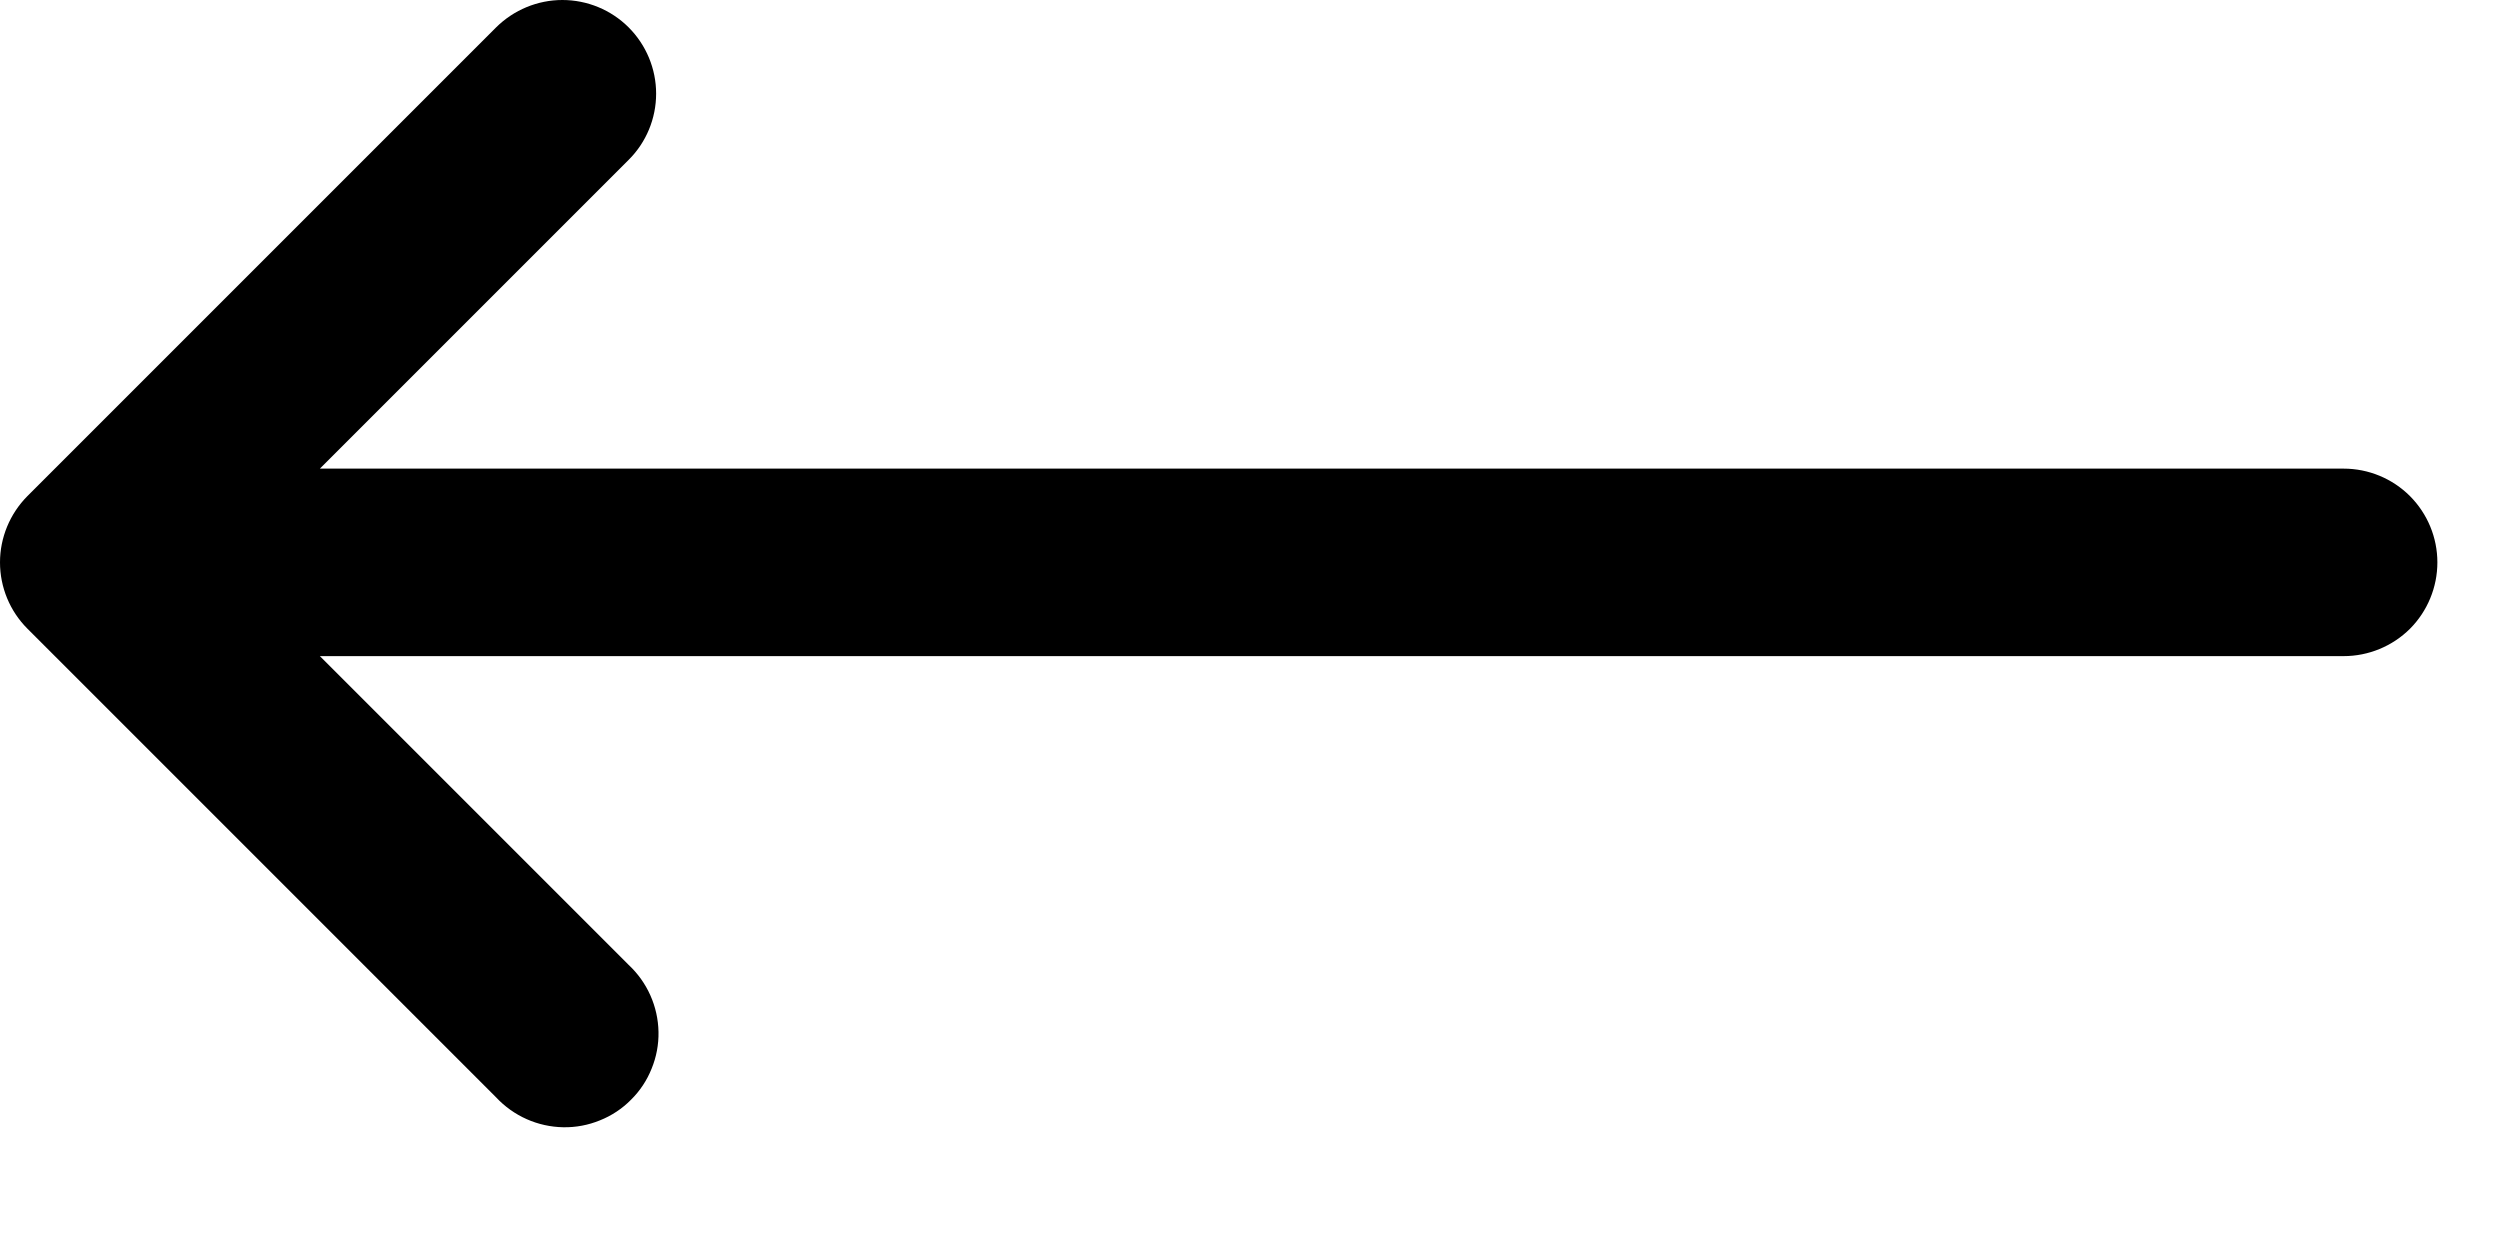
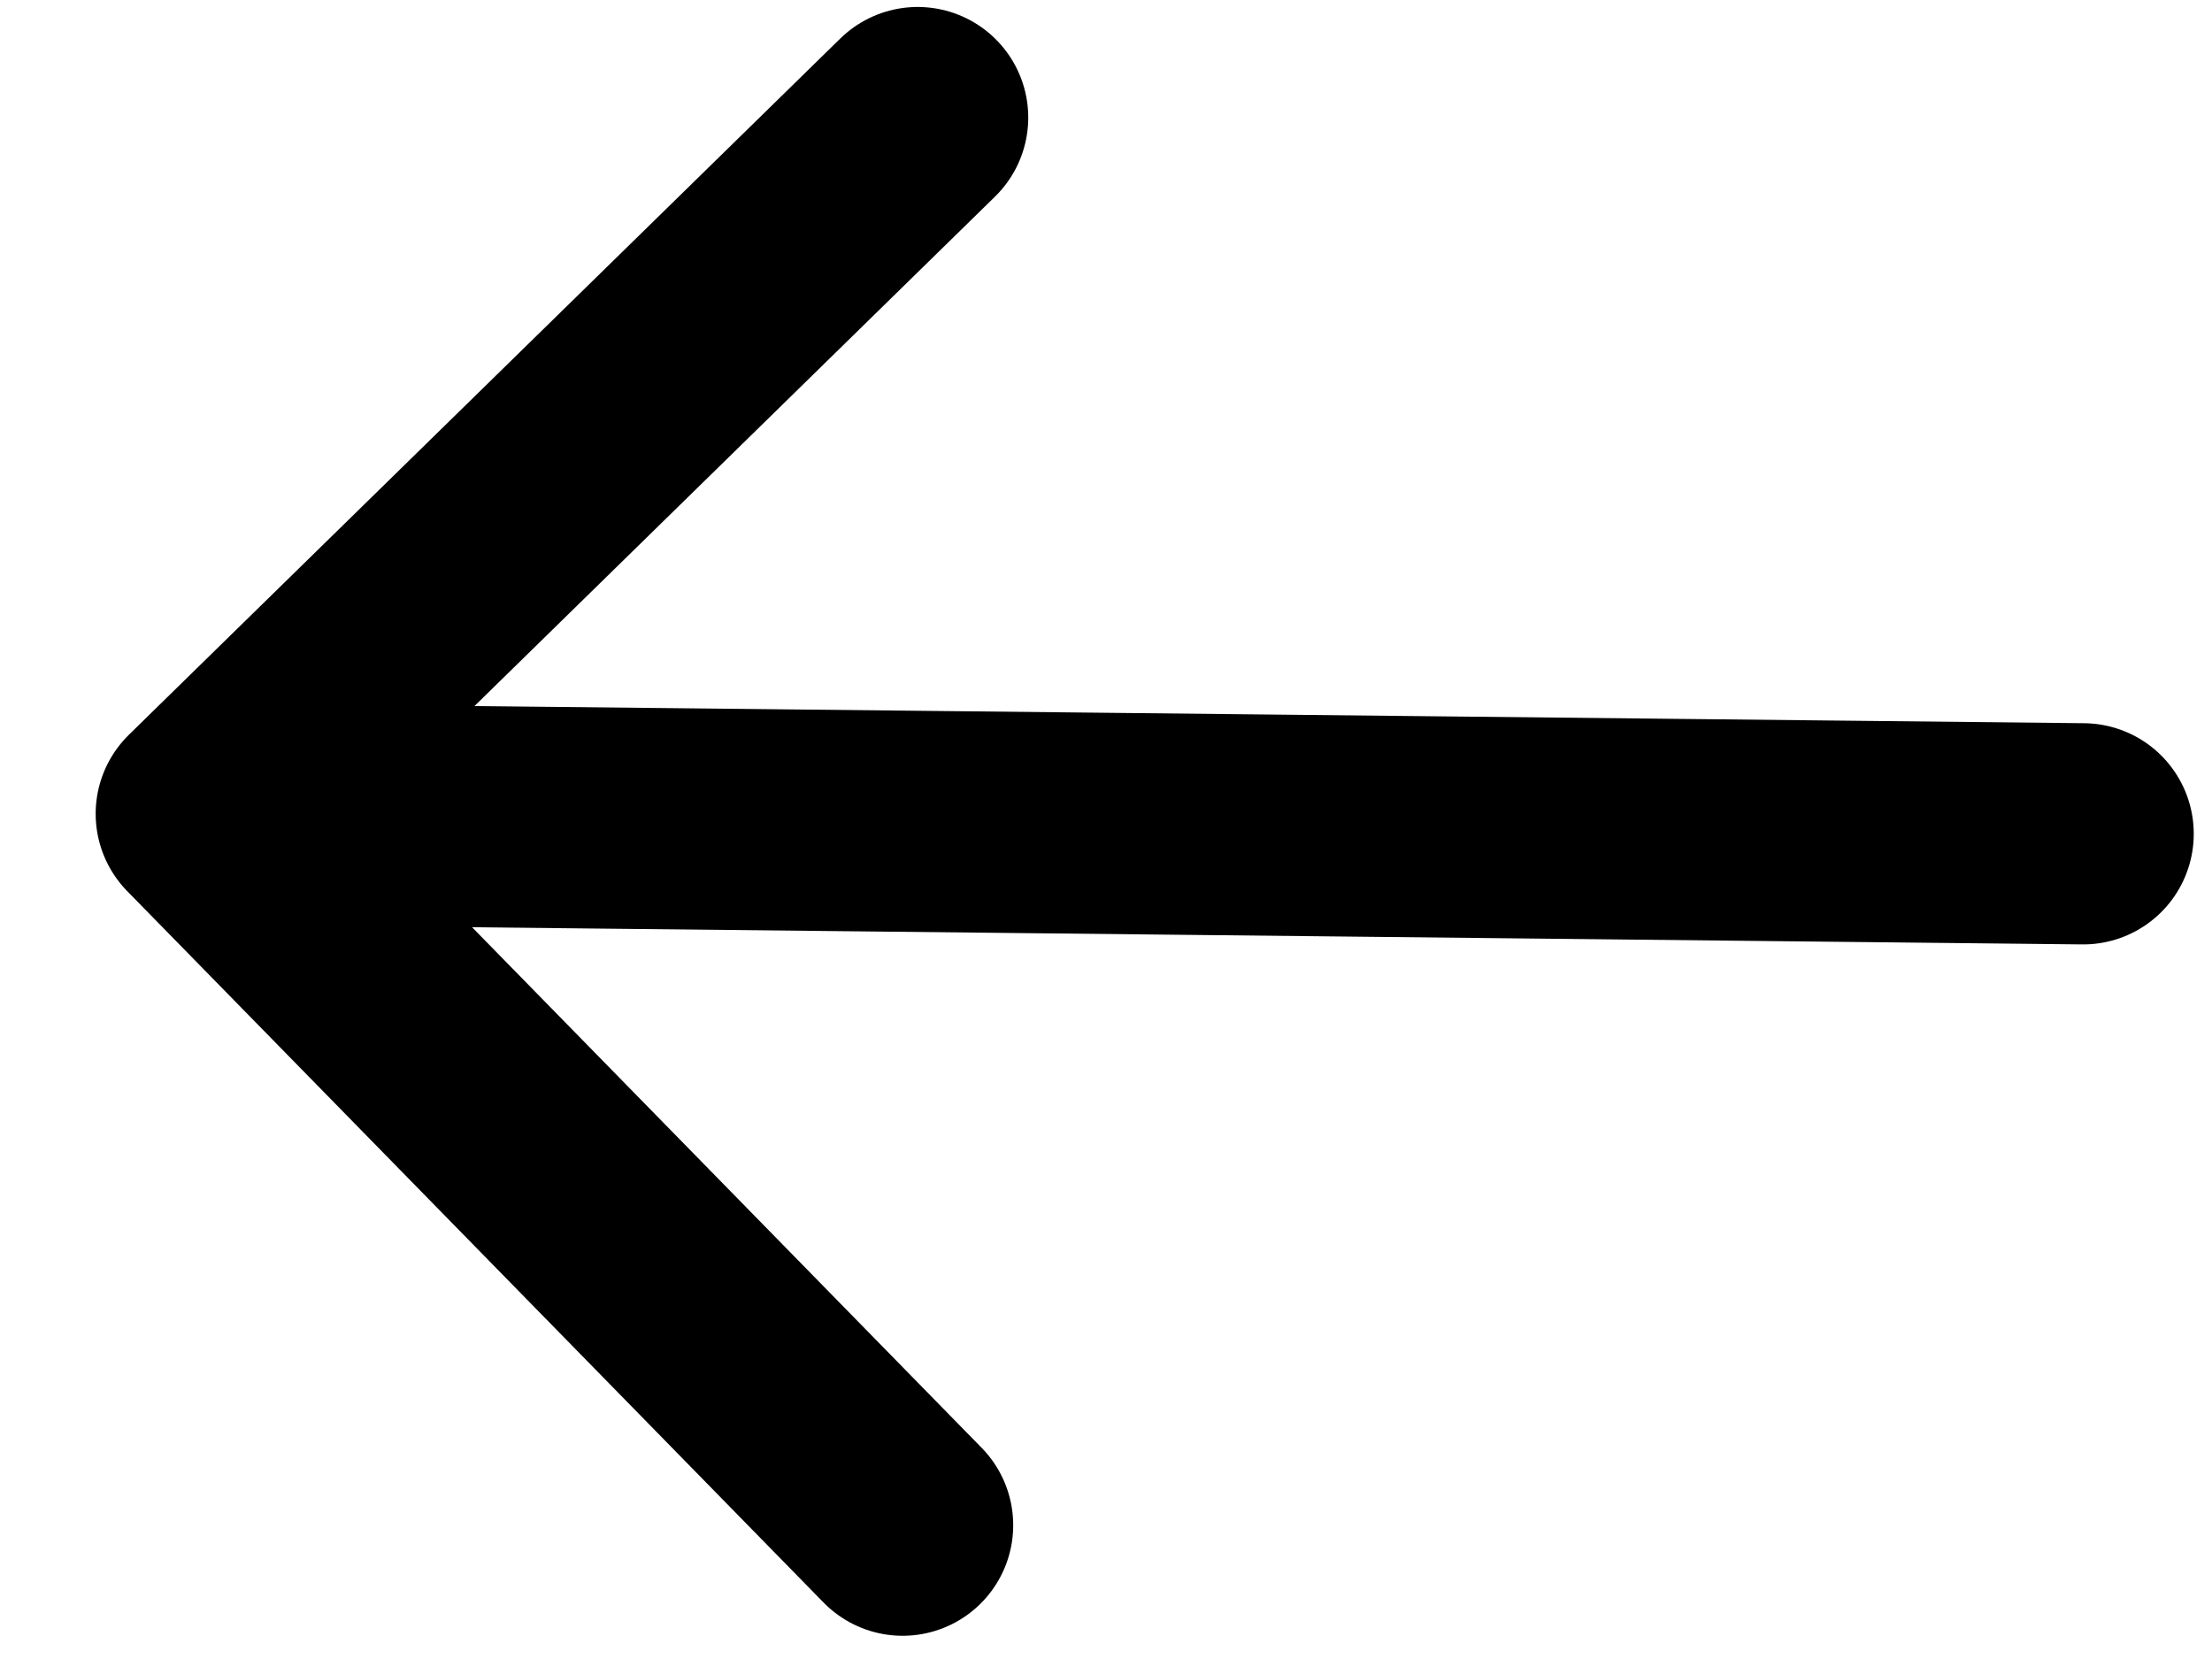
- <svg xmlns="http://www.w3.org/2000/svg" width="20" height="10" viewBox="0 0 20 10" fill="none">
-   <path fill-rule="evenodd" clip-rule="evenodd" d="M5.029 0.219C5.17 0.36 5.249 0.551 5.249 0.749C5.249 0.948 5.17 1.139 5.029 1.279L2.559 3.749H18.749C18.948 3.749 19.139 3.828 19.28 3.969C19.42 4.11 19.499 4.3 19.499 4.499C19.499 4.698 19.42 4.889 19.28 5.03C19.139 5.17 18.948 5.249 18.749 5.249H2.559L5.029 7.719C5.103 7.788 5.162 7.871 5.203 7.963C5.244 8.055 5.266 8.154 5.268 8.255C5.27 8.356 5.251 8.456 5.213 8.549C5.176 8.642 5.12 8.727 5.048 8.798C4.977 8.87 4.892 8.926 4.799 8.963C4.706 9.001 4.606 9.02 4.505 9.018C4.404 9.016 4.305 8.994 4.213 8.953C4.121 8.912 4.038 8.853 3.969 8.779L0.219 5.029C0.079 4.889 0 4.698 0 4.499C0 4.301 0.079 4.11 0.219 3.969L3.969 0.219C4.11 0.079 4.301 0 4.499 0C4.698 0 4.889 0.079 5.029 0.219Z" fill="black" />
+ <svg xmlns="http://www.w3.org/2000/svg" width="20" height="15" viewBox="0 0 20 15" fill="none">
+   <path d="M18.835 7.539L1.865 7.358M1.865 7.358L8.161 13.79M1.865 7.358L8.297 1.063" stroke="black" stroke-width="2" stroke-linecap="round" stroke-linejoin="round" />
</svg>
